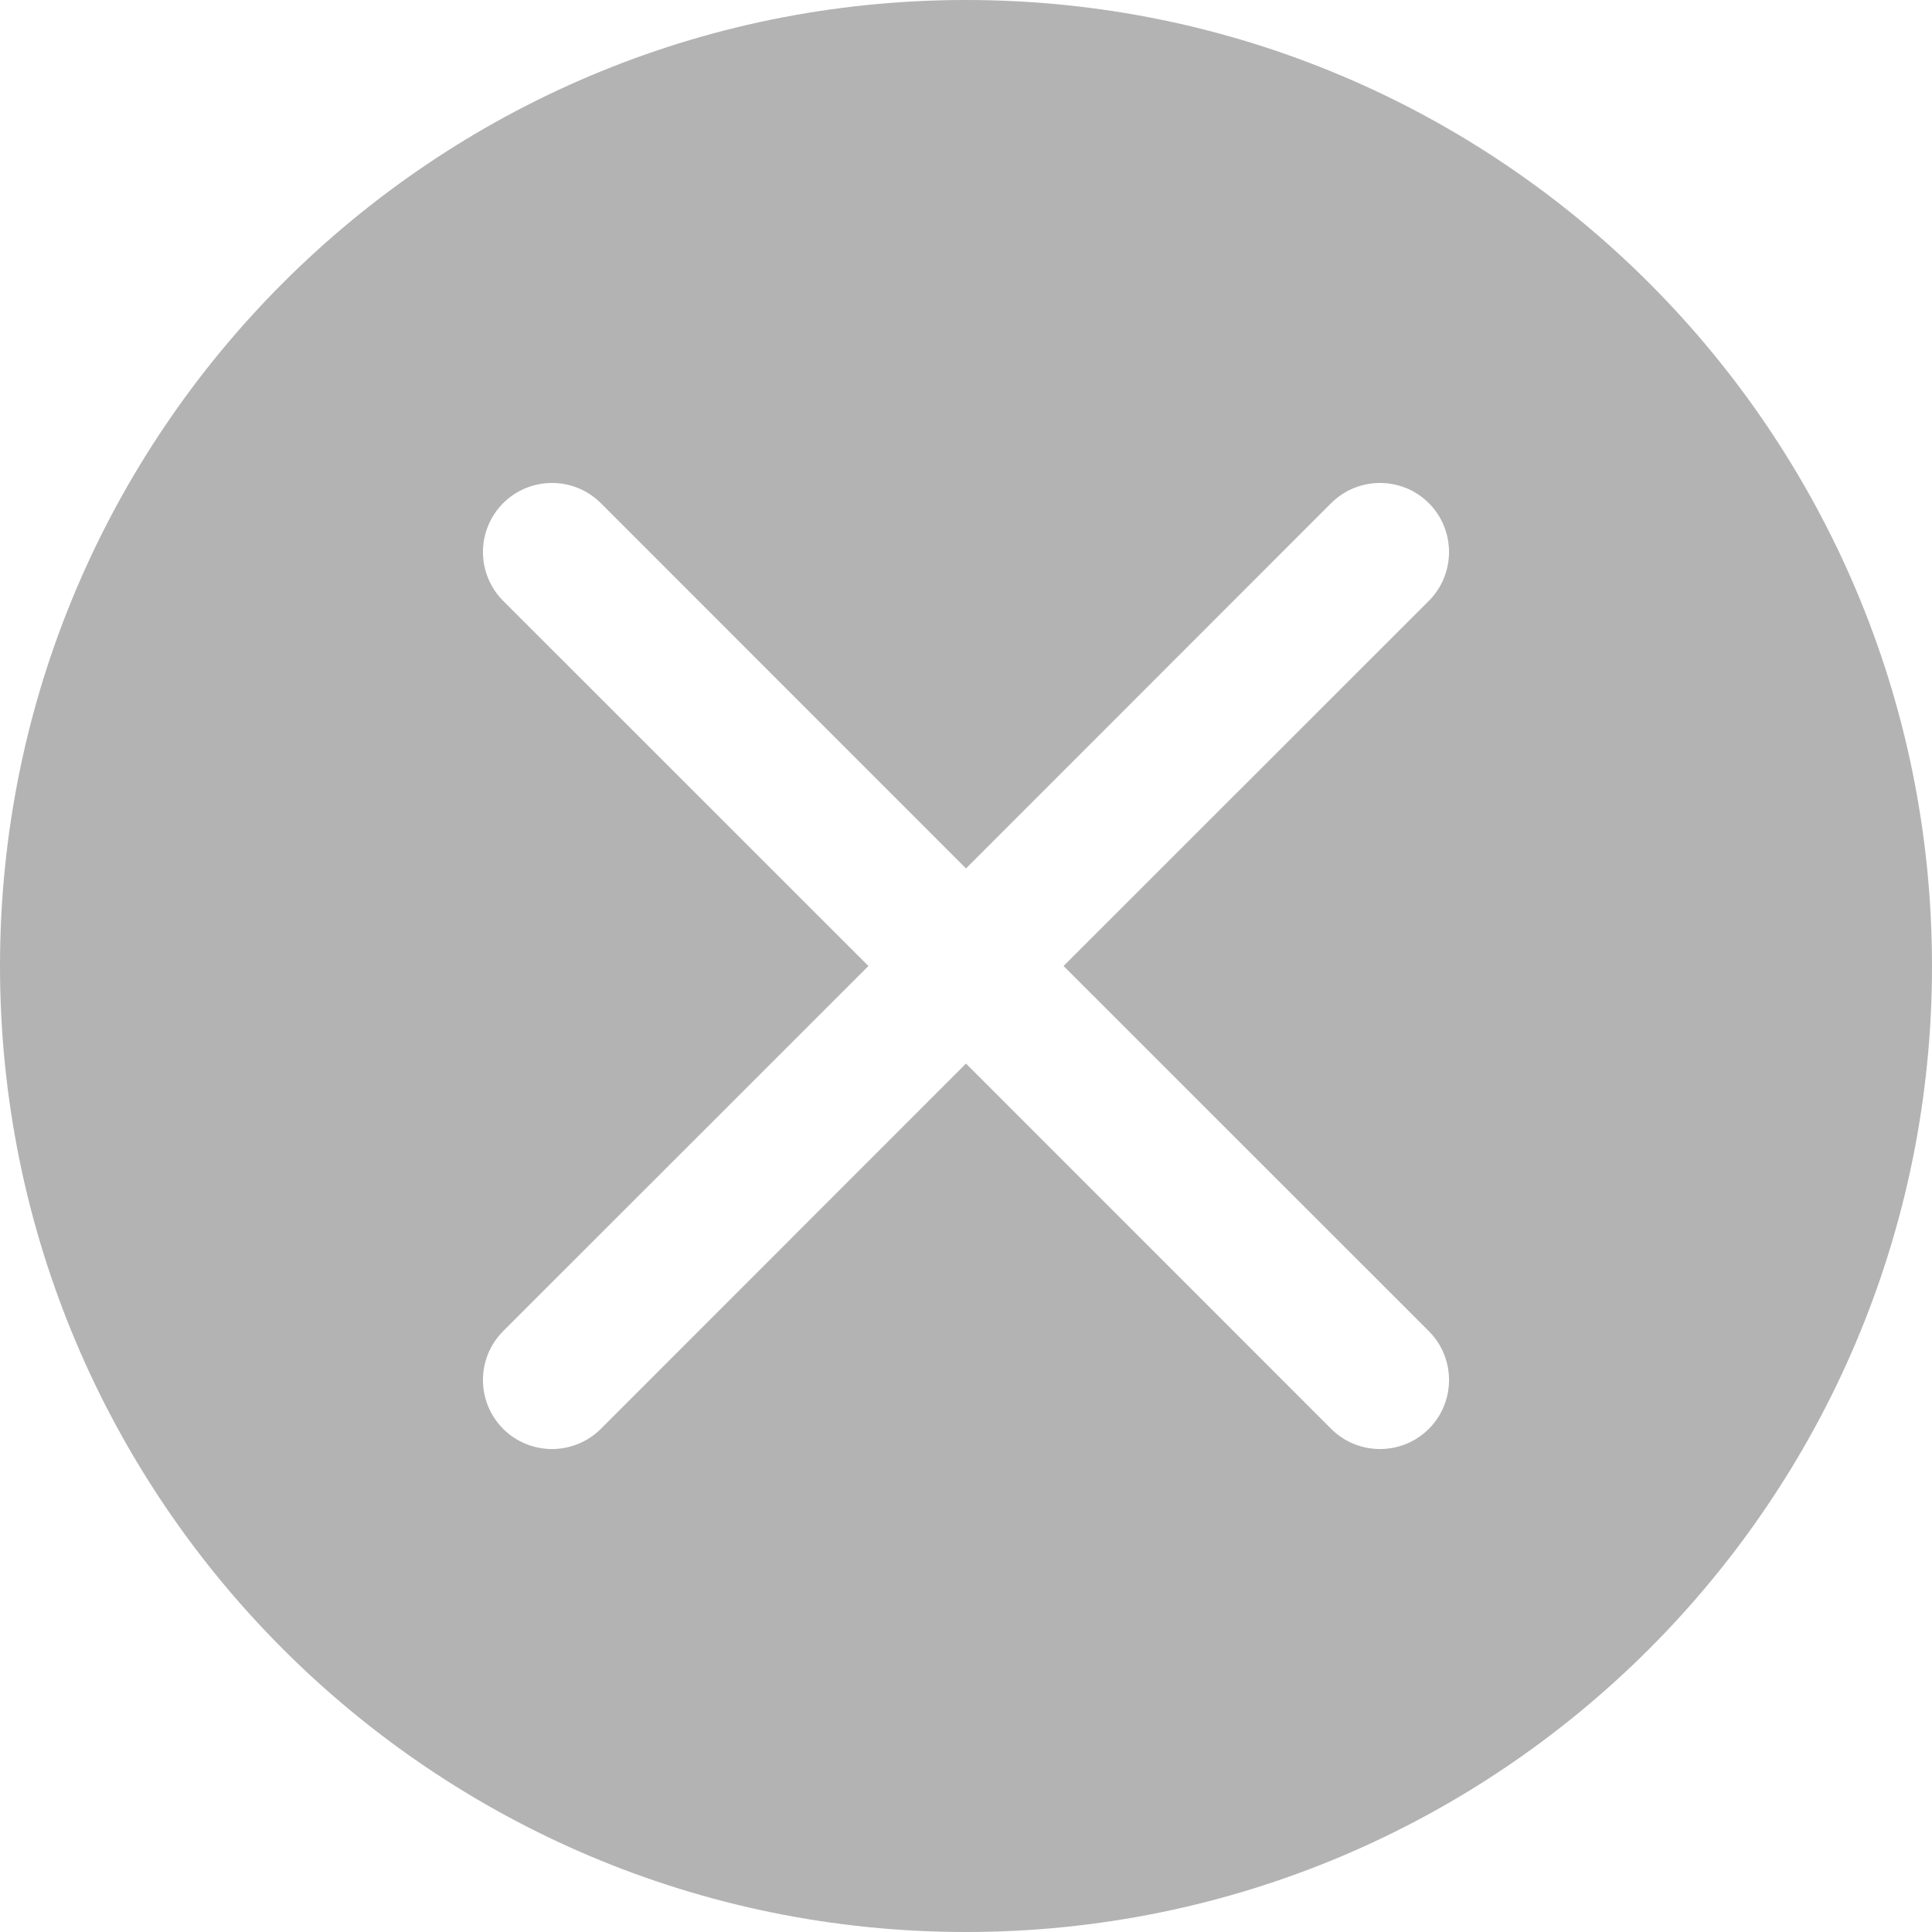
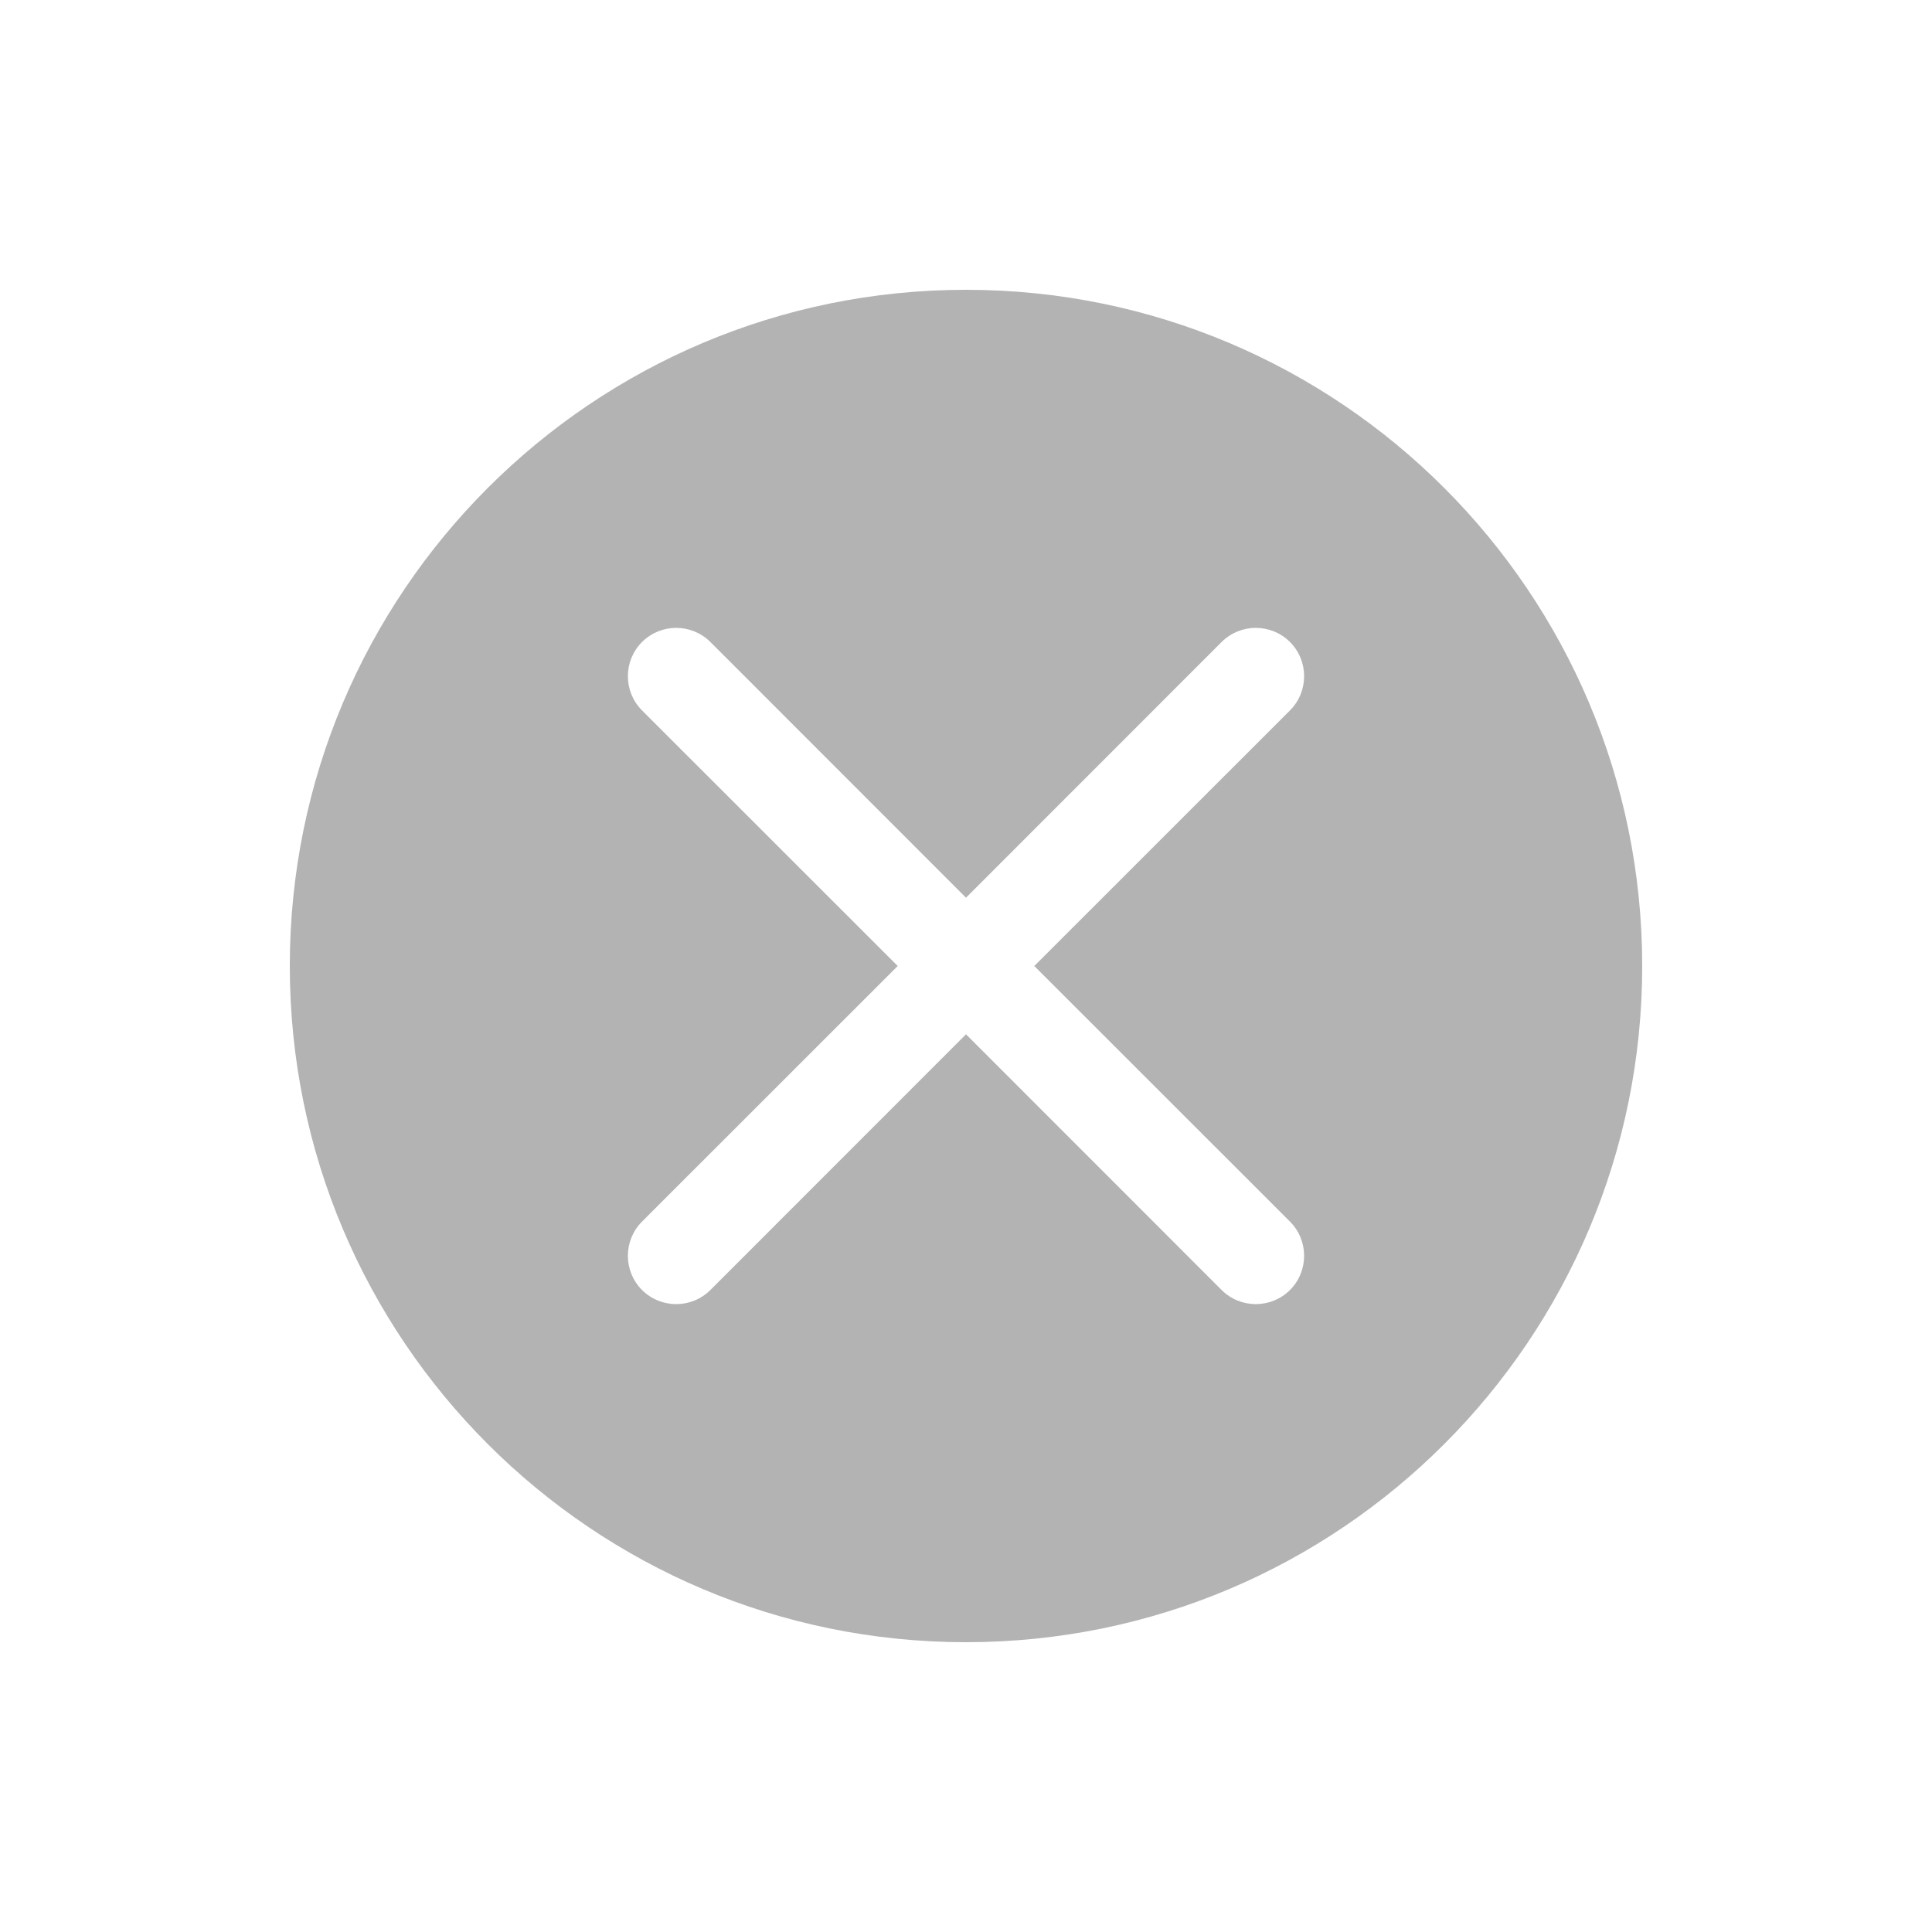
- <svg xmlns="http://www.w3.org/2000/svg" width="14" height="14" viewBox="0 0 14 14" fill="none">
-   <path fill-rule="evenodd" clip-rule="evenodd" d="M7 14C10.866 14 14 10.866 14 7C14 3.134 10.866 0 7 0C3.134 0 0 3.134 0 7C0 10.866 3.134 14 7 14ZM3.646 3.646C3.451 3.842 3.451 4.158 3.646 4.354L6.293 7L3.646 9.646C3.451 9.842 3.451 10.158 3.646 10.354C3.842 10.549 4.158 10.549 4.354 10.354L7 7.707L9.646 10.354C9.842 10.549 10.158 10.549 10.354 10.354C10.549 10.158 10.549 9.842 10.354 9.646L7.707 7L10.354 4.354C10.549 4.158 10.549 3.842 10.354 3.646C10.158 3.451 9.842 3.451 9.646 3.646L7 6.293L4.354 3.646C4.158 3.451 3.842 3.451 3.646 3.646Z" fill="black" fill-opacity="0.3" />
+ <svg xmlns="http://www.w3.org/2000/svg" width="20" height="20" viewBox="0 0 20 20" fill="none">
+   <path fill-rule="evenodd" clip-rule="evenodd" d="M10 17C13.866 17 17 13.866 17 10C17 6.134 13.866 3 10 3C6.134 3 3 6.134 3 10C3 13.866 6.134 17 10 17ZM6.646 6.646C6.451 6.842 6.451 7.158 6.646 7.354L9.293 10L6.646 12.646C6.451 12.842 6.451 13.158 6.646 13.354C6.842 13.549 7.158 13.549 7.354 13.354L10 10.707L12.646 13.354C12.842 13.549 13.158 13.549 13.354 13.354C13.549 13.158 13.549 12.842 13.354 12.646L10.707 10L13.354 7.354C13.549 7.158 13.549 6.842 13.354 6.646C13.158 6.451 12.842 6.451 12.646 6.646L10 9.293L7.354 6.646C7.158 6.451 6.842 6.451 6.646 6.646Z" fill="black" fill-opacity="0.3" />
</svg>
